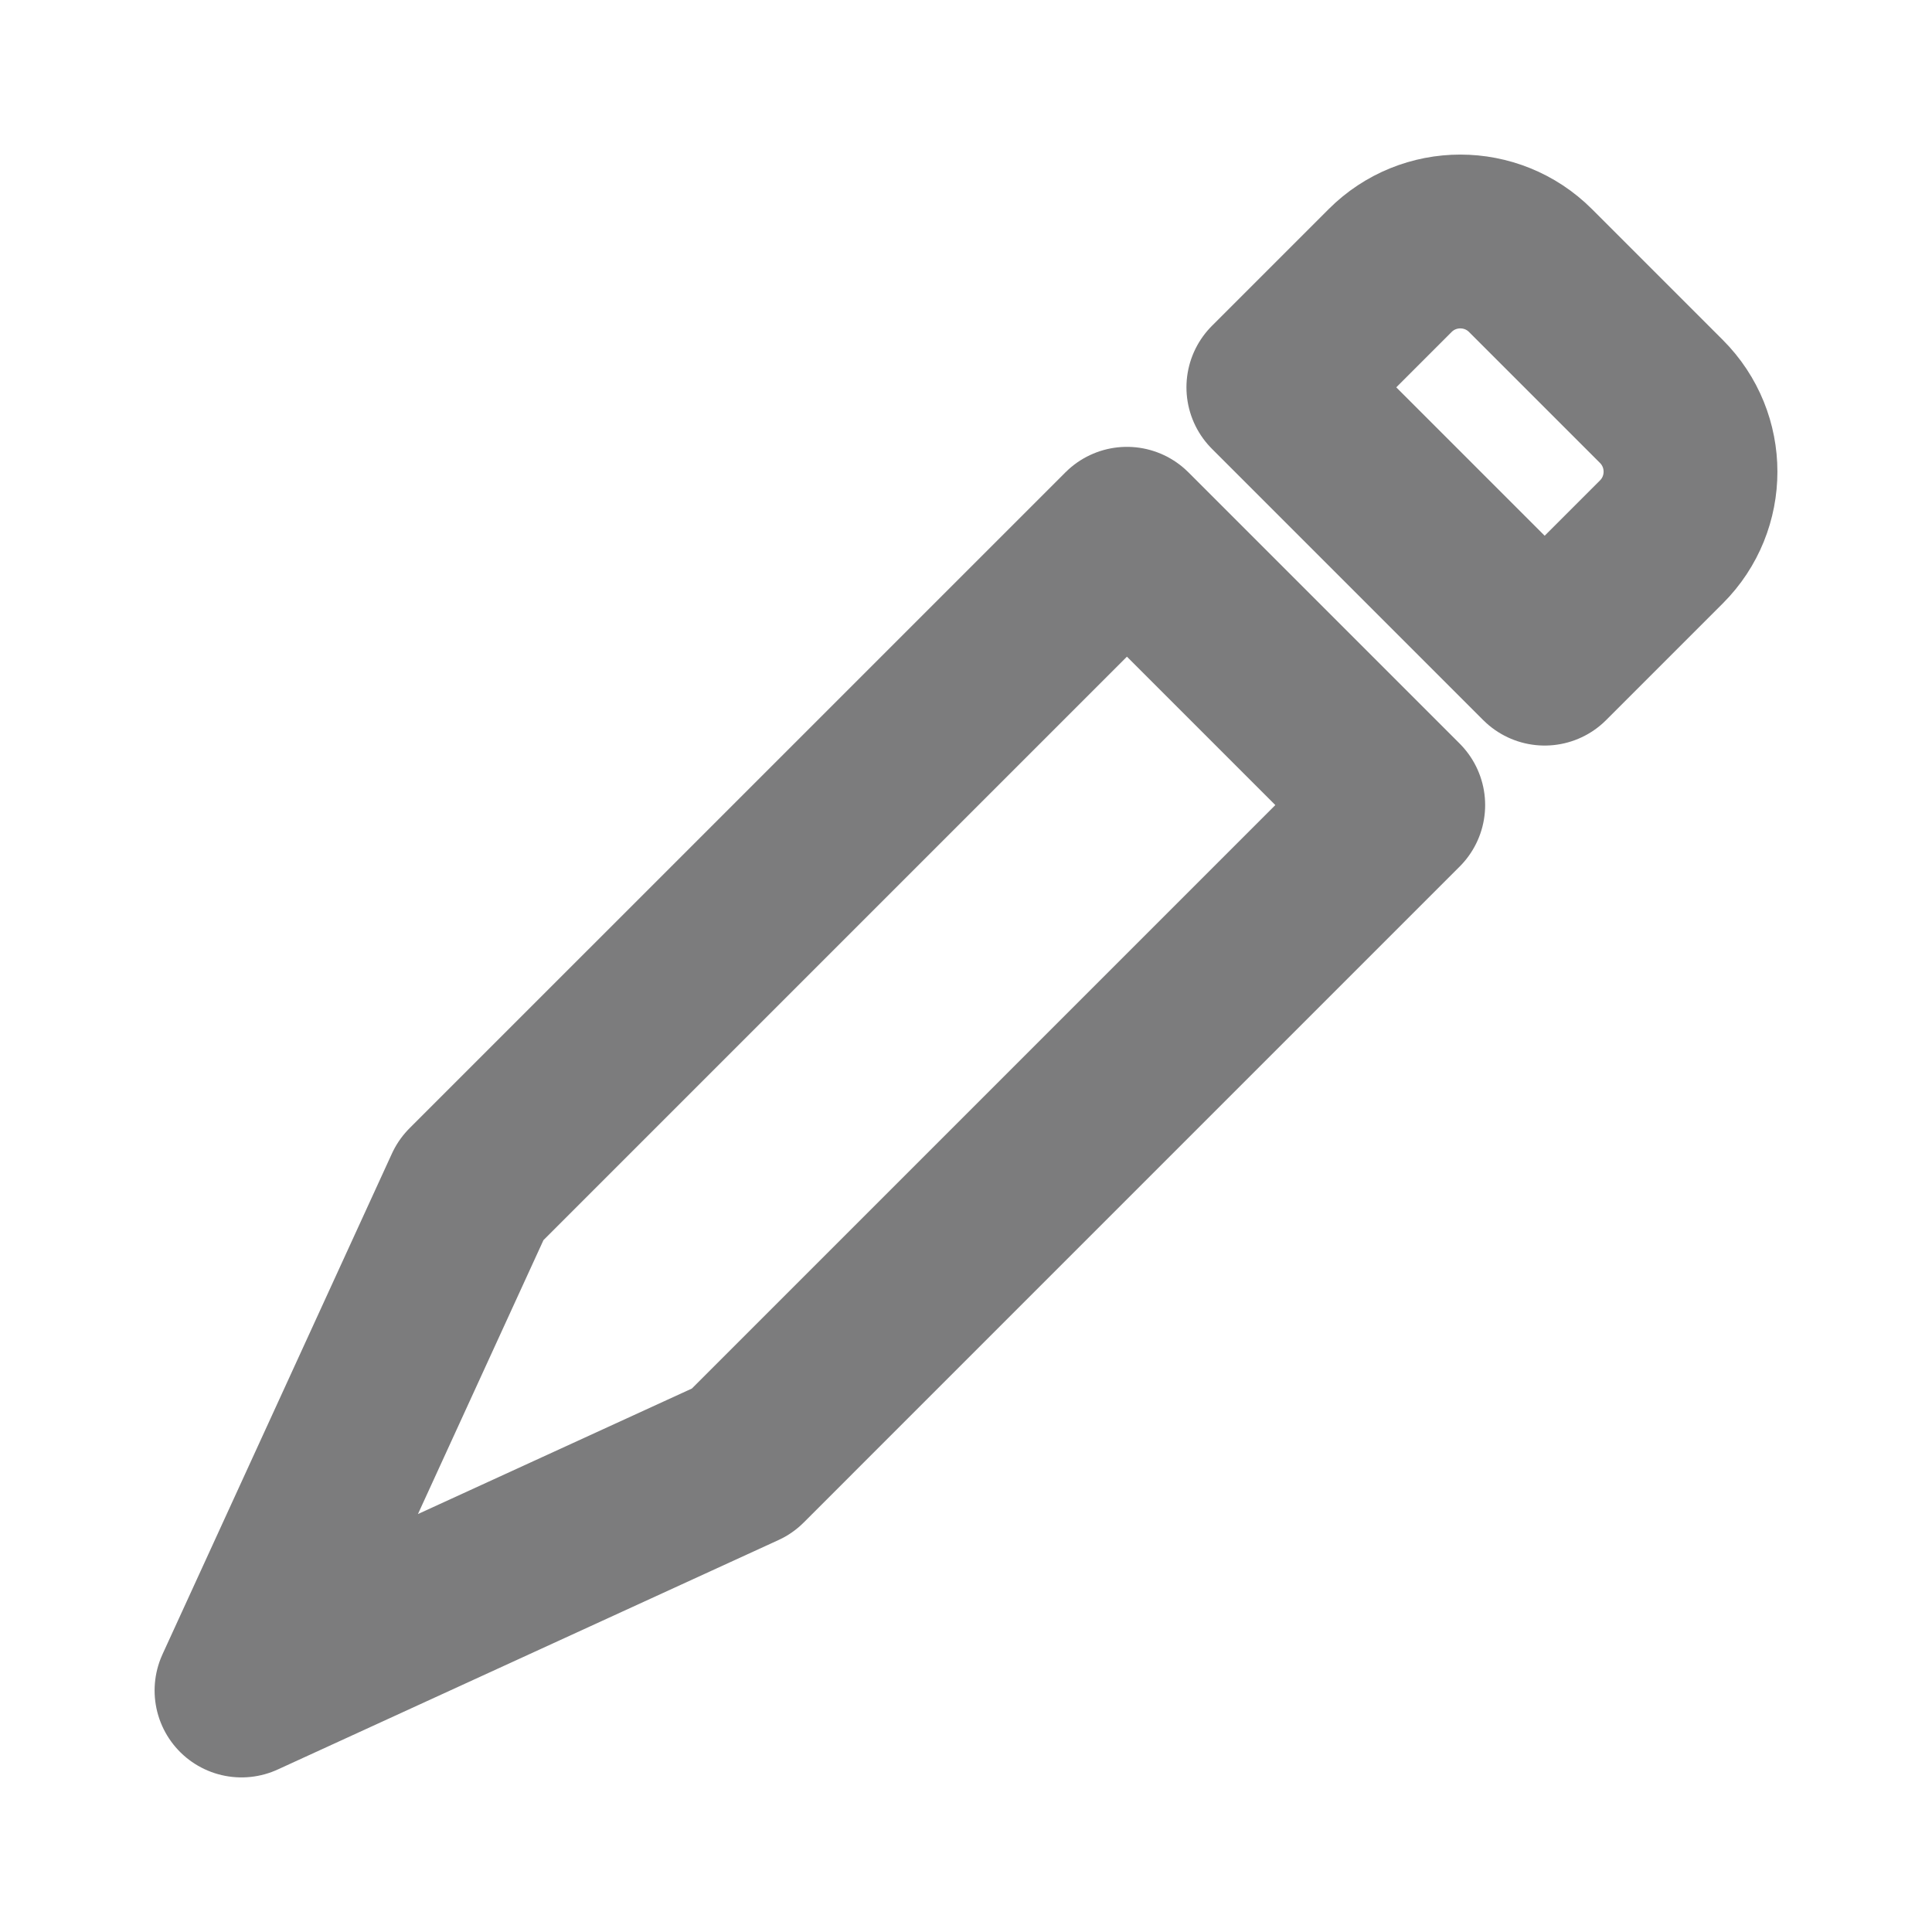
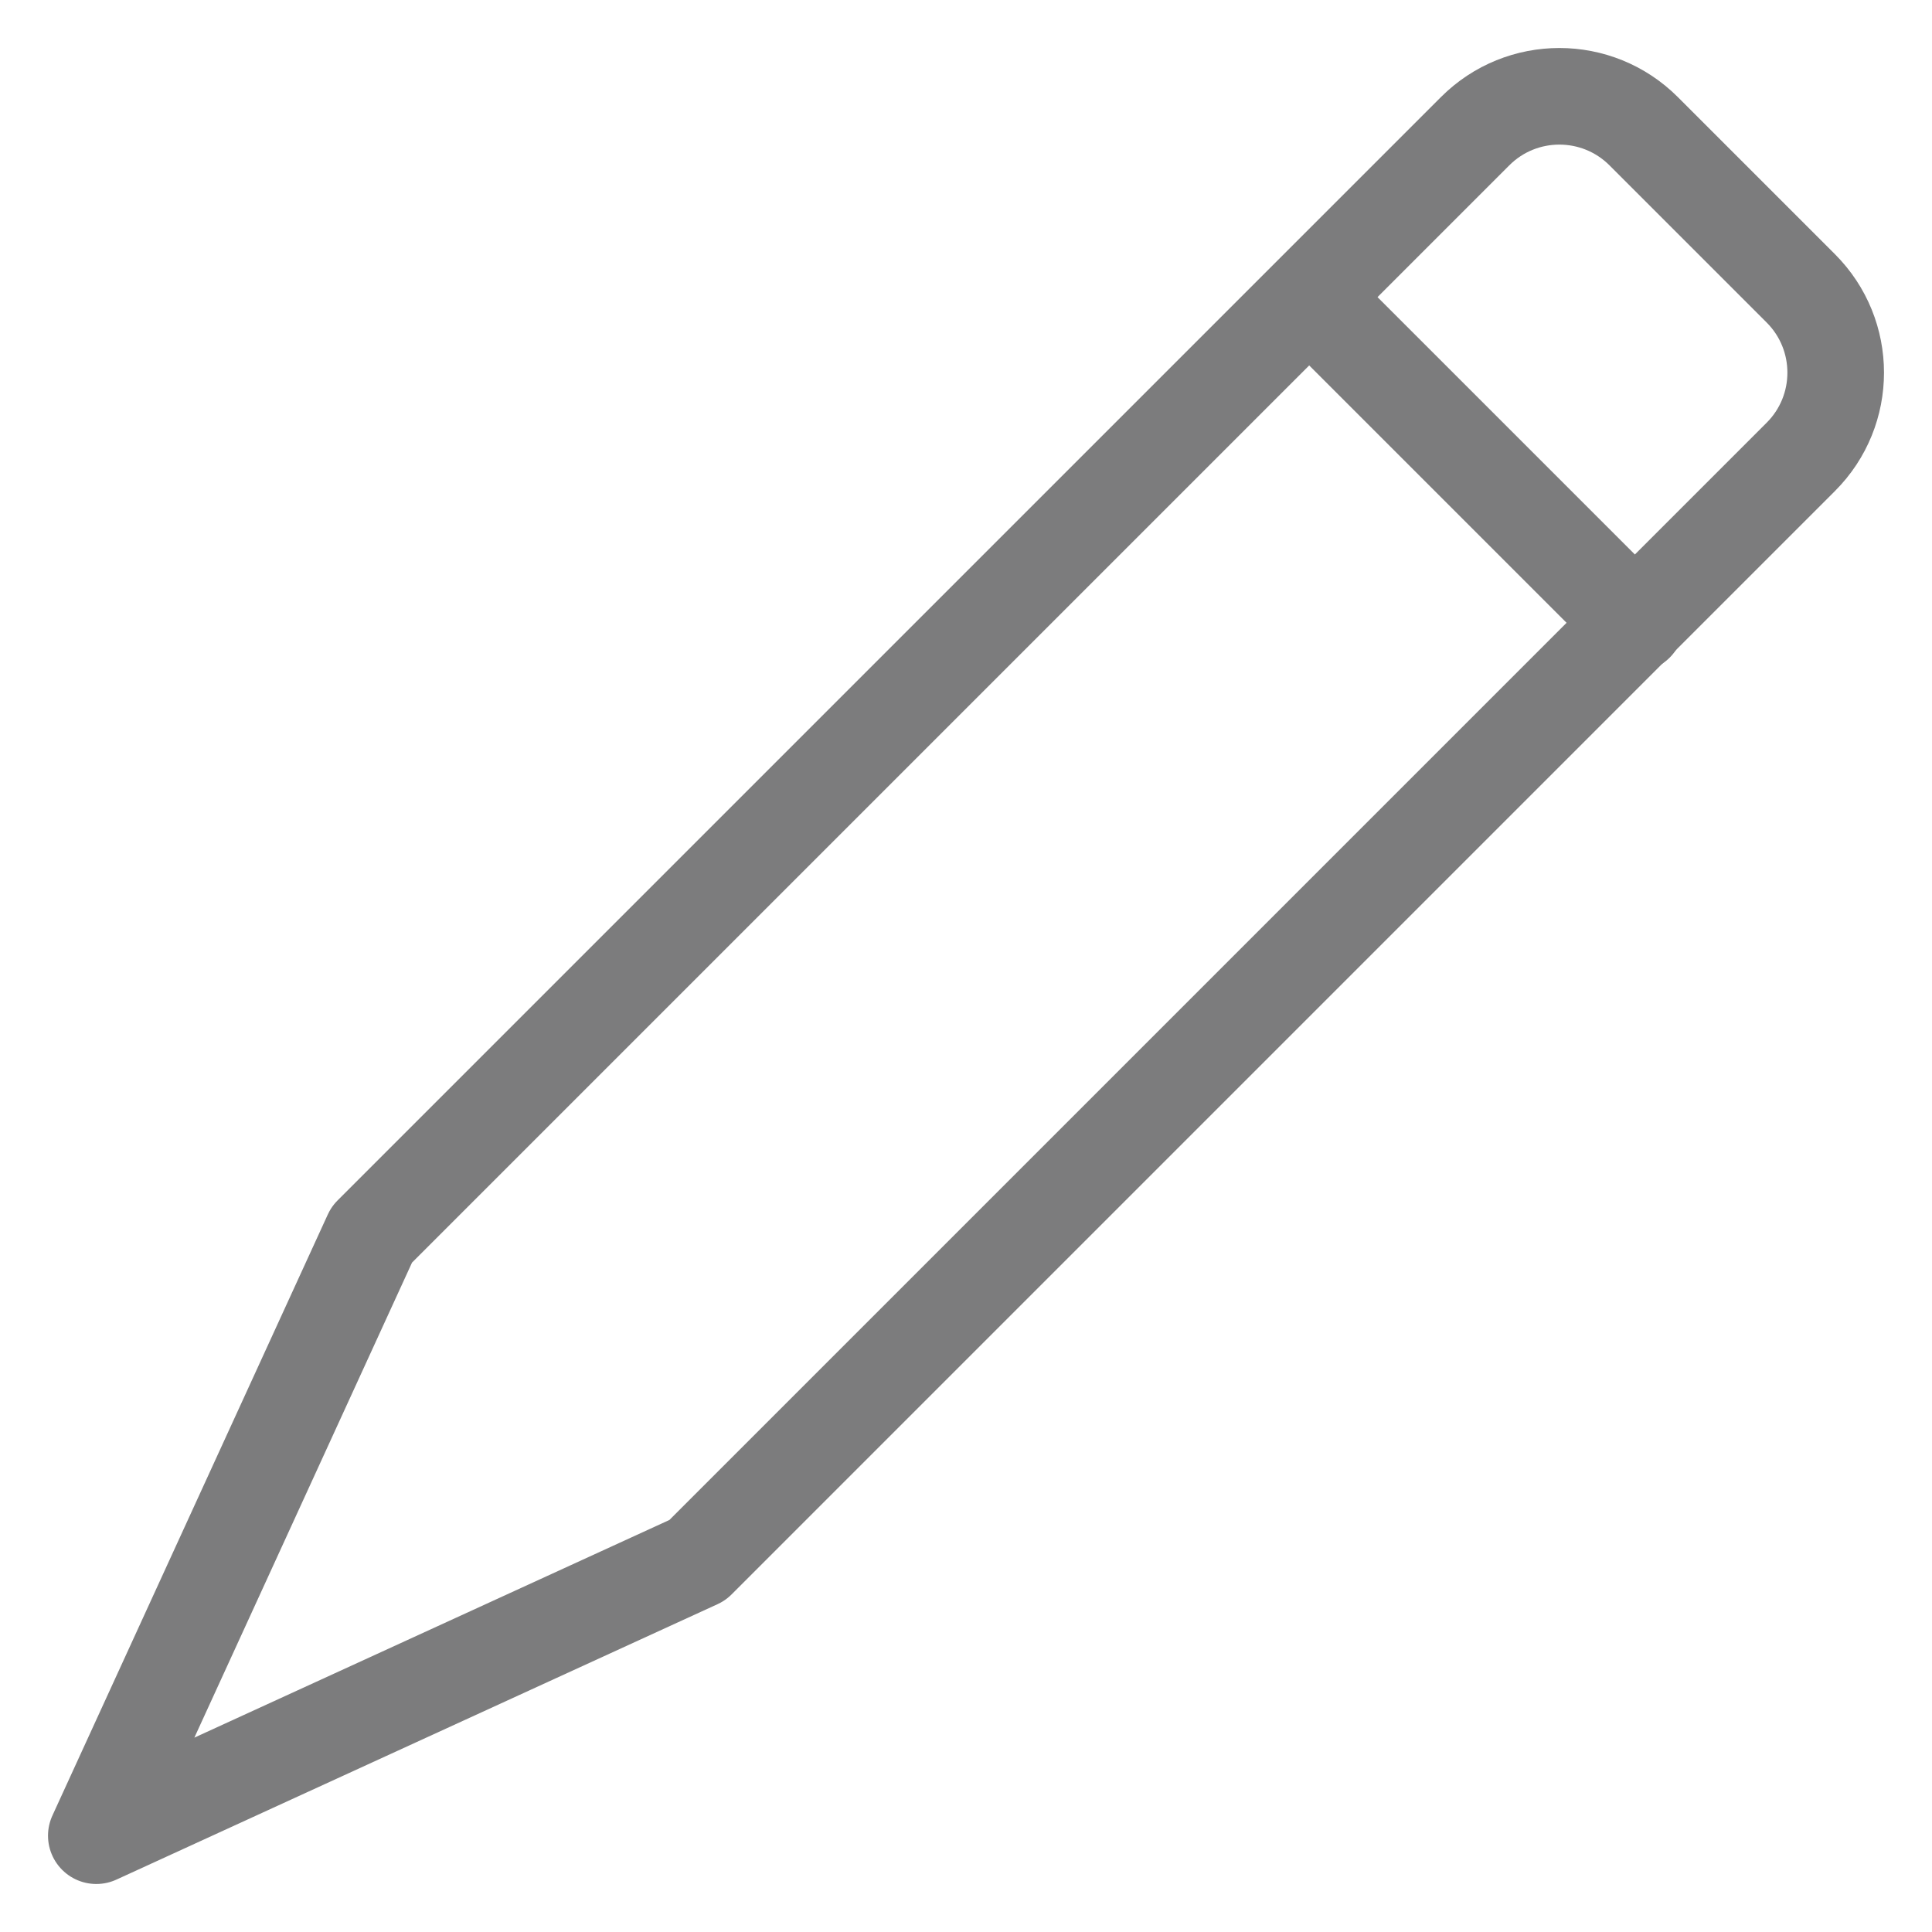
<svg xmlns="http://www.w3.org/2000/svg" width="100%" height="100%" viewBox="0 0 100 100" version="1.1" xml:space="preserve" style="fill-rule:evenodd;clip-rule:evenodd;stroke-linecap:round;stroke-linejoin:round;stroke-miterlimit:1.5;">
-   <g transform="matrix(0.833051,0,0,0.833051,8.34749,8.34741)">
-     <path d="M76.856,40.001L36.099,80.759L4.985,95.015L19.241,63.901L59.999,23.144L76.856,40.001Z" style="fill:none;stroke:rgb(124,124,125);stroke-width:10.8px;" />
-   </g>
-   <g transform="matrix(0.833051,0,0,0.833051,8.34749,8.34741)">
-     <path d="M69.097,14.046C69.097,14.046 73.514,9.629 76.351,6.792C78.759,4.382 82.666,4.382 85.076,6.792C87.577,9.293 90.707,12.423 93.208,14.924C95.618,17.334 95.618,21.241 93.208,23.649C90.371,26.486 85.954,30.903 85.954,30.903L69.097,14.046Z" style="fill:none;stroke:rgb(124,124,125);stroke-width:10.8px;" />
+   <g>
+     <path d="M4.985,95.015L19.241,63.901C19.241,63.901 62.317,20.826 76.351,6.792C78.759,4.382 82.666,4.382 85.076,6.792C87.577,9.293 90.707,12.423 93.208,14.924C95.618,17.334 95.618,21.241 93.208,23.649C79.174,37.683 36.099,80.759 36.099,80.759L4.985,95.015" style="fill:none;stroke:rgb(124,124,125);stroke-width:5px;" />
+     <path d="M67.973,15.588L84.655,32.27" style="fill:none;stroke:rgb(124,124,125);stroke-width:5px;" />
  </g>
</svg>
